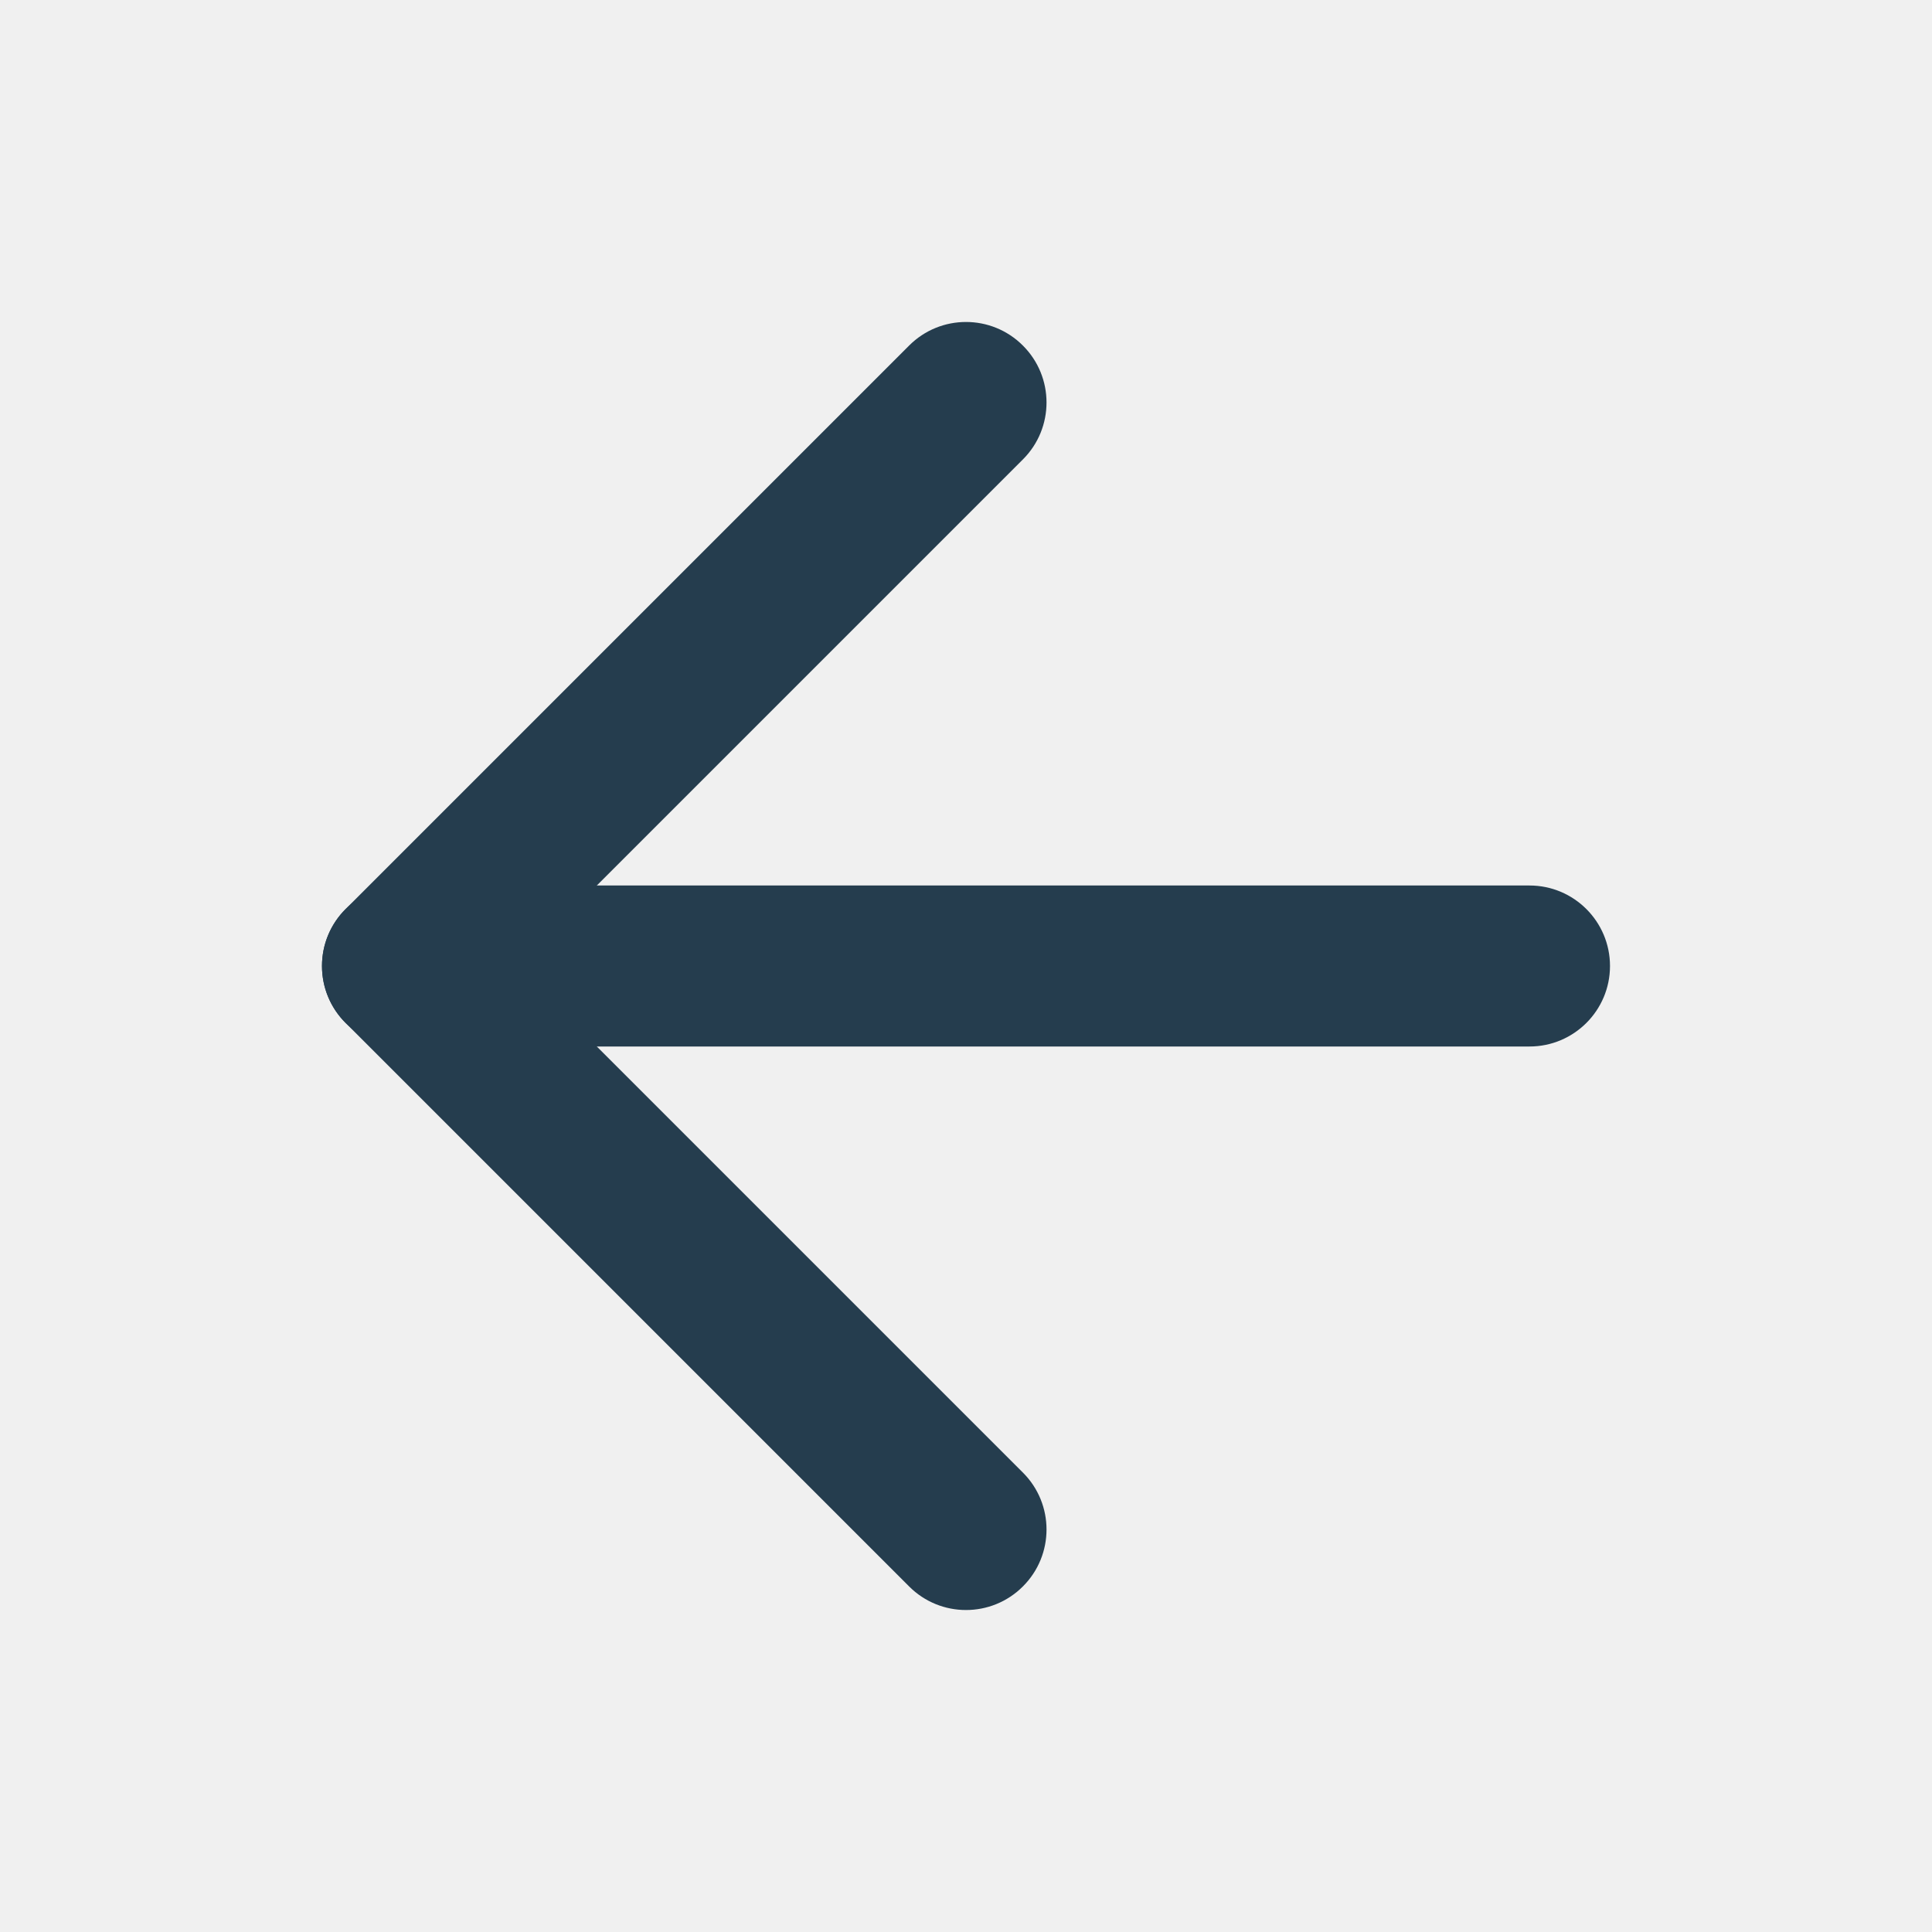
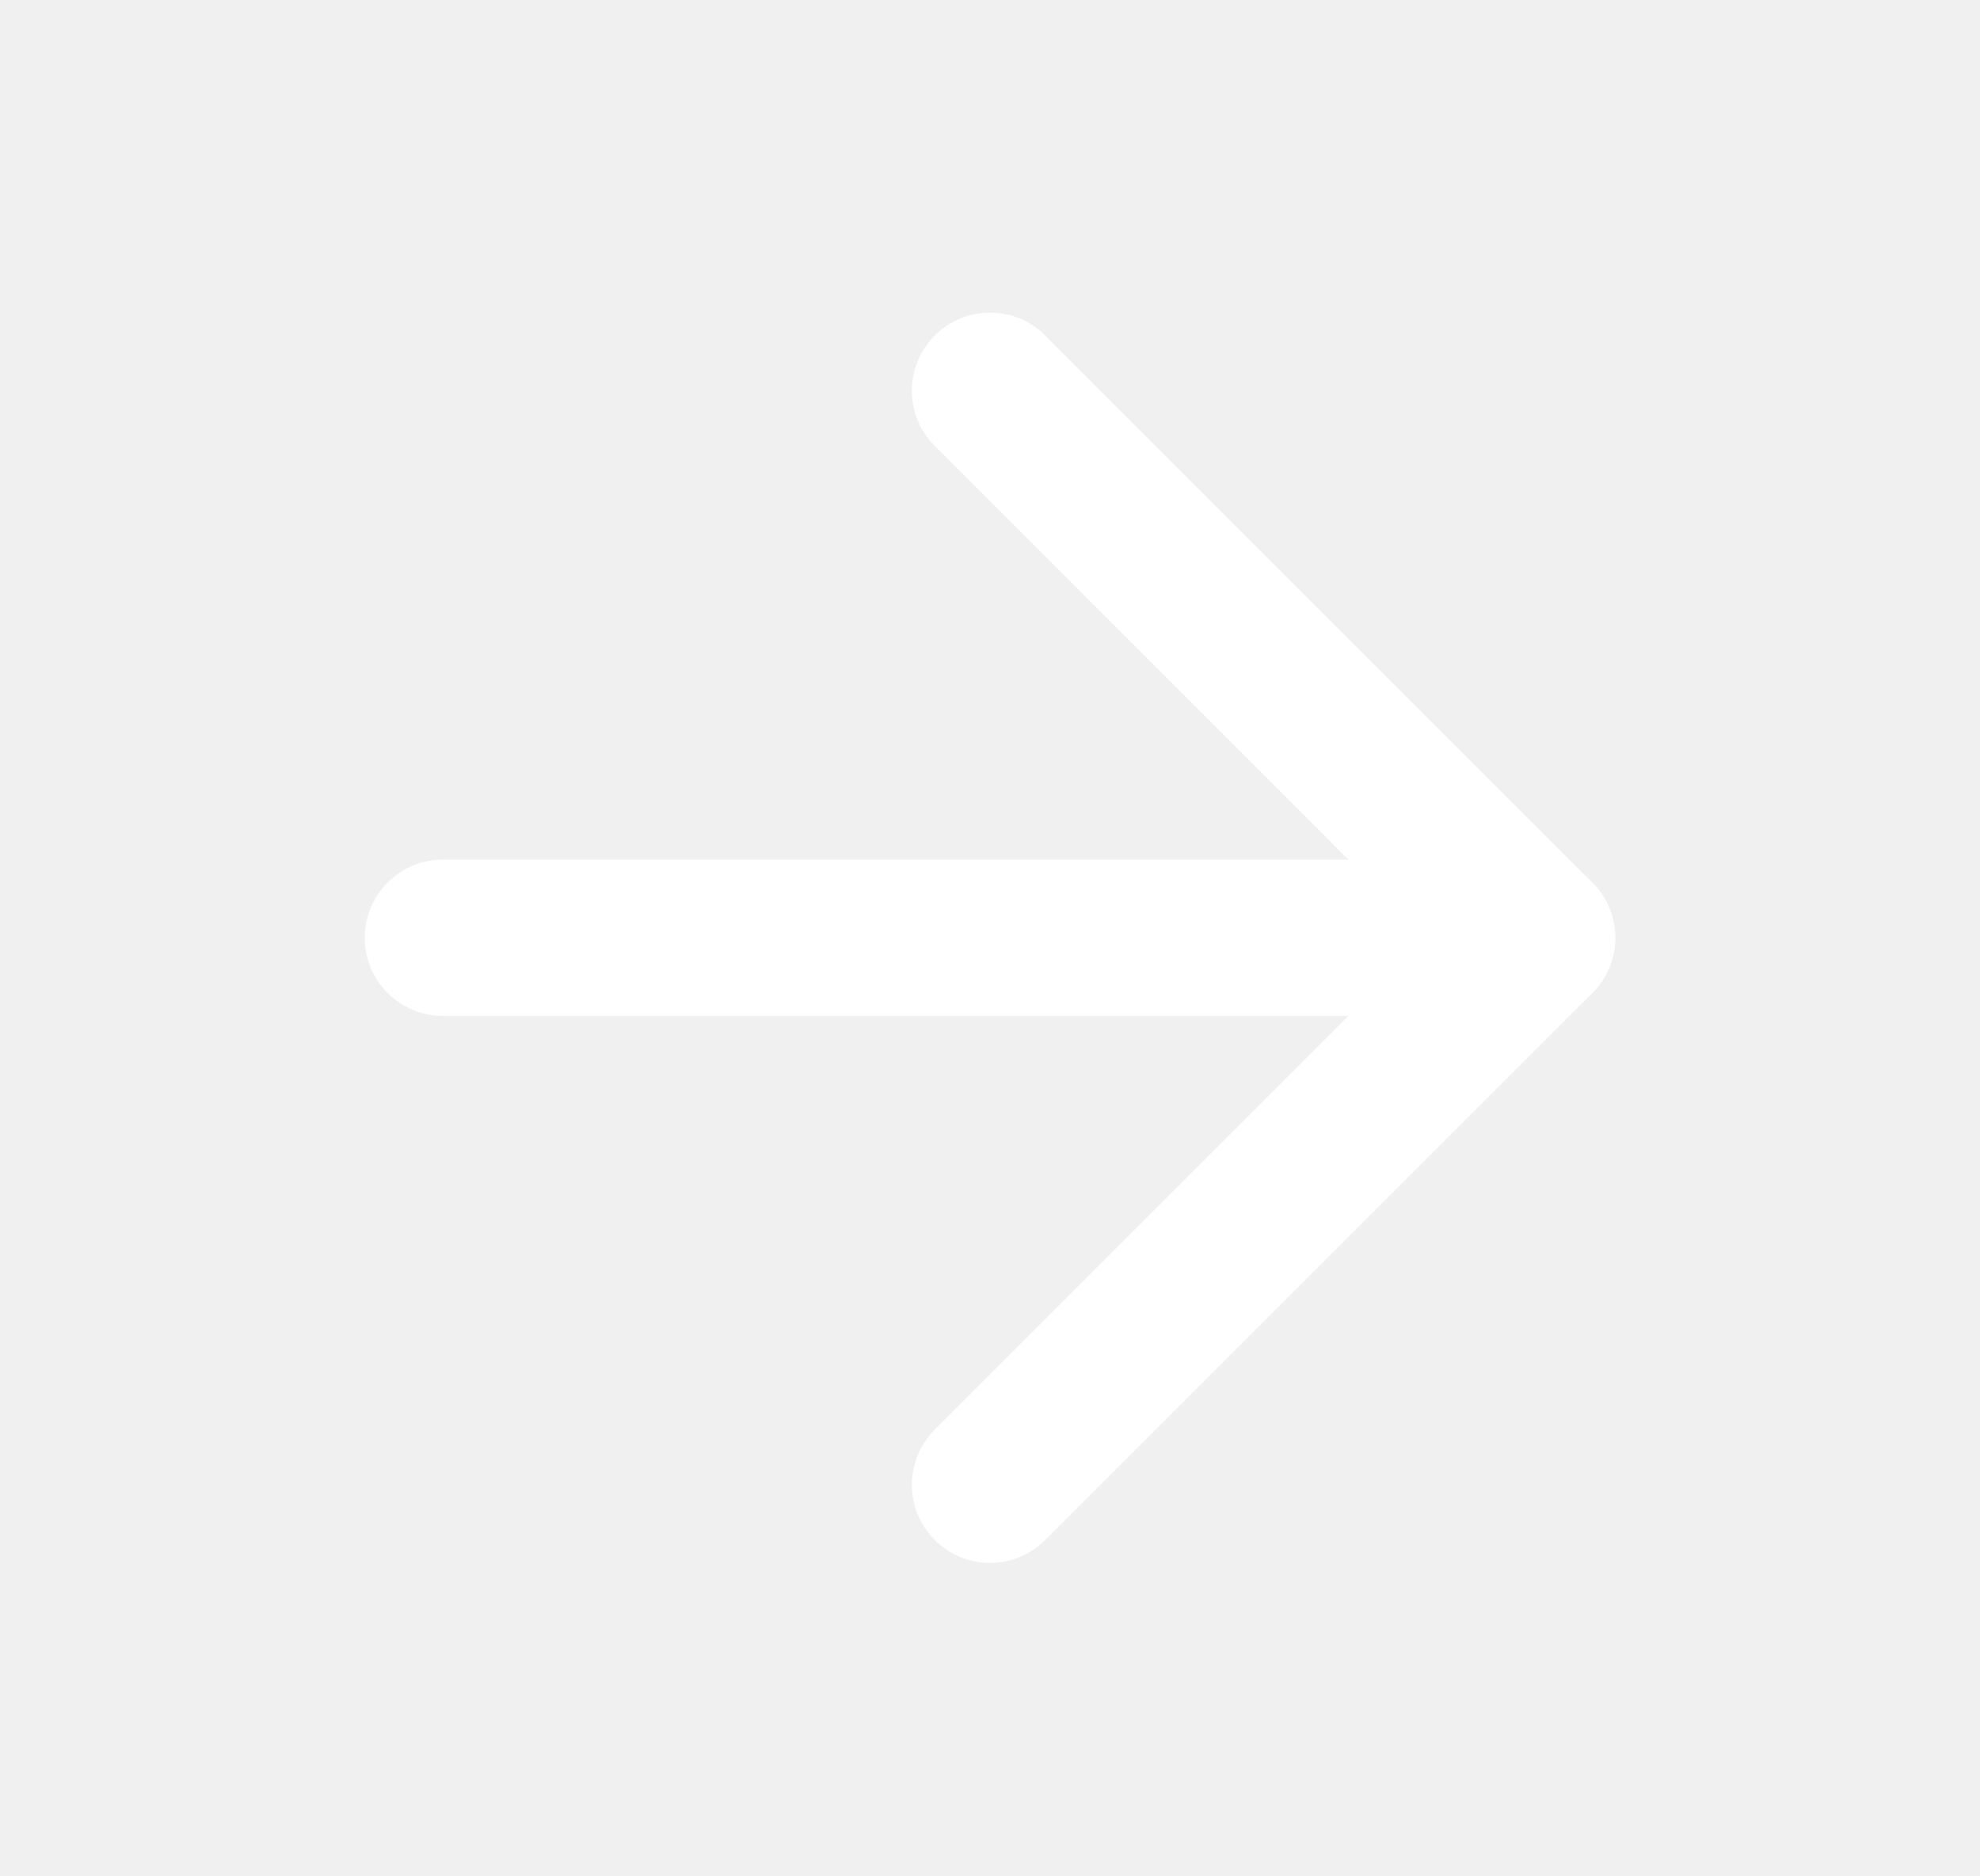
- <svg xmlns="http://www.w3.org/2000/svg" width="24" height="24" viewBox="0 0 24 24" fill="none">
-   <path fill-rule="evenodd" clip-rule="evenodd" d="M20 12C20 12.552 19.552 13 19 13L5 13C4.448 13 4 12.552 4 12C4 11.448 4.448 11 5 11L19 11C19.552 11 20 11.448 20 12Z" fill="#253D4E" />
-   <path fill-rule="evenodd" clip-rule="evenodd" d="M12.707 19.707C12.317 20.098 11.683 20.098 11.293 19.707L4.293 12.707C3.902 12.317 3.902 11.683 4.293 11.293L11.293 4.293C11.683 3.902 12.317 3.902 12.707 4.293C13.098 4.683 13.098 5.317 12.707 5.707L6.414 12L12.707 18.293C13.098 18.683 13.098 19.317 12.707 19.707Z" fill="#253D4E" />
+ <svg xmlns="http://www.w3.org/2000/svg" width="19" height="18" viewBox="0 0 19 18" fill="none">
+   <path fill-rule="evenodd" clip-rule="evenodd" d="M3.5 9C3.5 8.586 3.836 8.25 4.25 8.25H14.75C15.164 8.25 15.5 8.586 15.5 9C15.5 9.414 15.164 9.75 14.75 9.75H4.25C3.836 9.75 3.5 9.414 3.5 9Z" fill="white" />
+   <path fill-rule="evenodd" clip-rule="evenodd" d="M8.97 3.22C9.263 2.927 9.737 2.927 10.03 3.22L15.28 8.47C15.573 8.763 15.573 9.237 15.28 9.53L10.03 14.78C9.737 15.073 9.263 15.073 8.97 14.78C8.677 14.487 8.677 14.013 8.97 13.72L13.689 9L8.97 4.28C8.677 3.987 8.677 3.513 8.97 3.22Z" fill="white" />
</svg>
